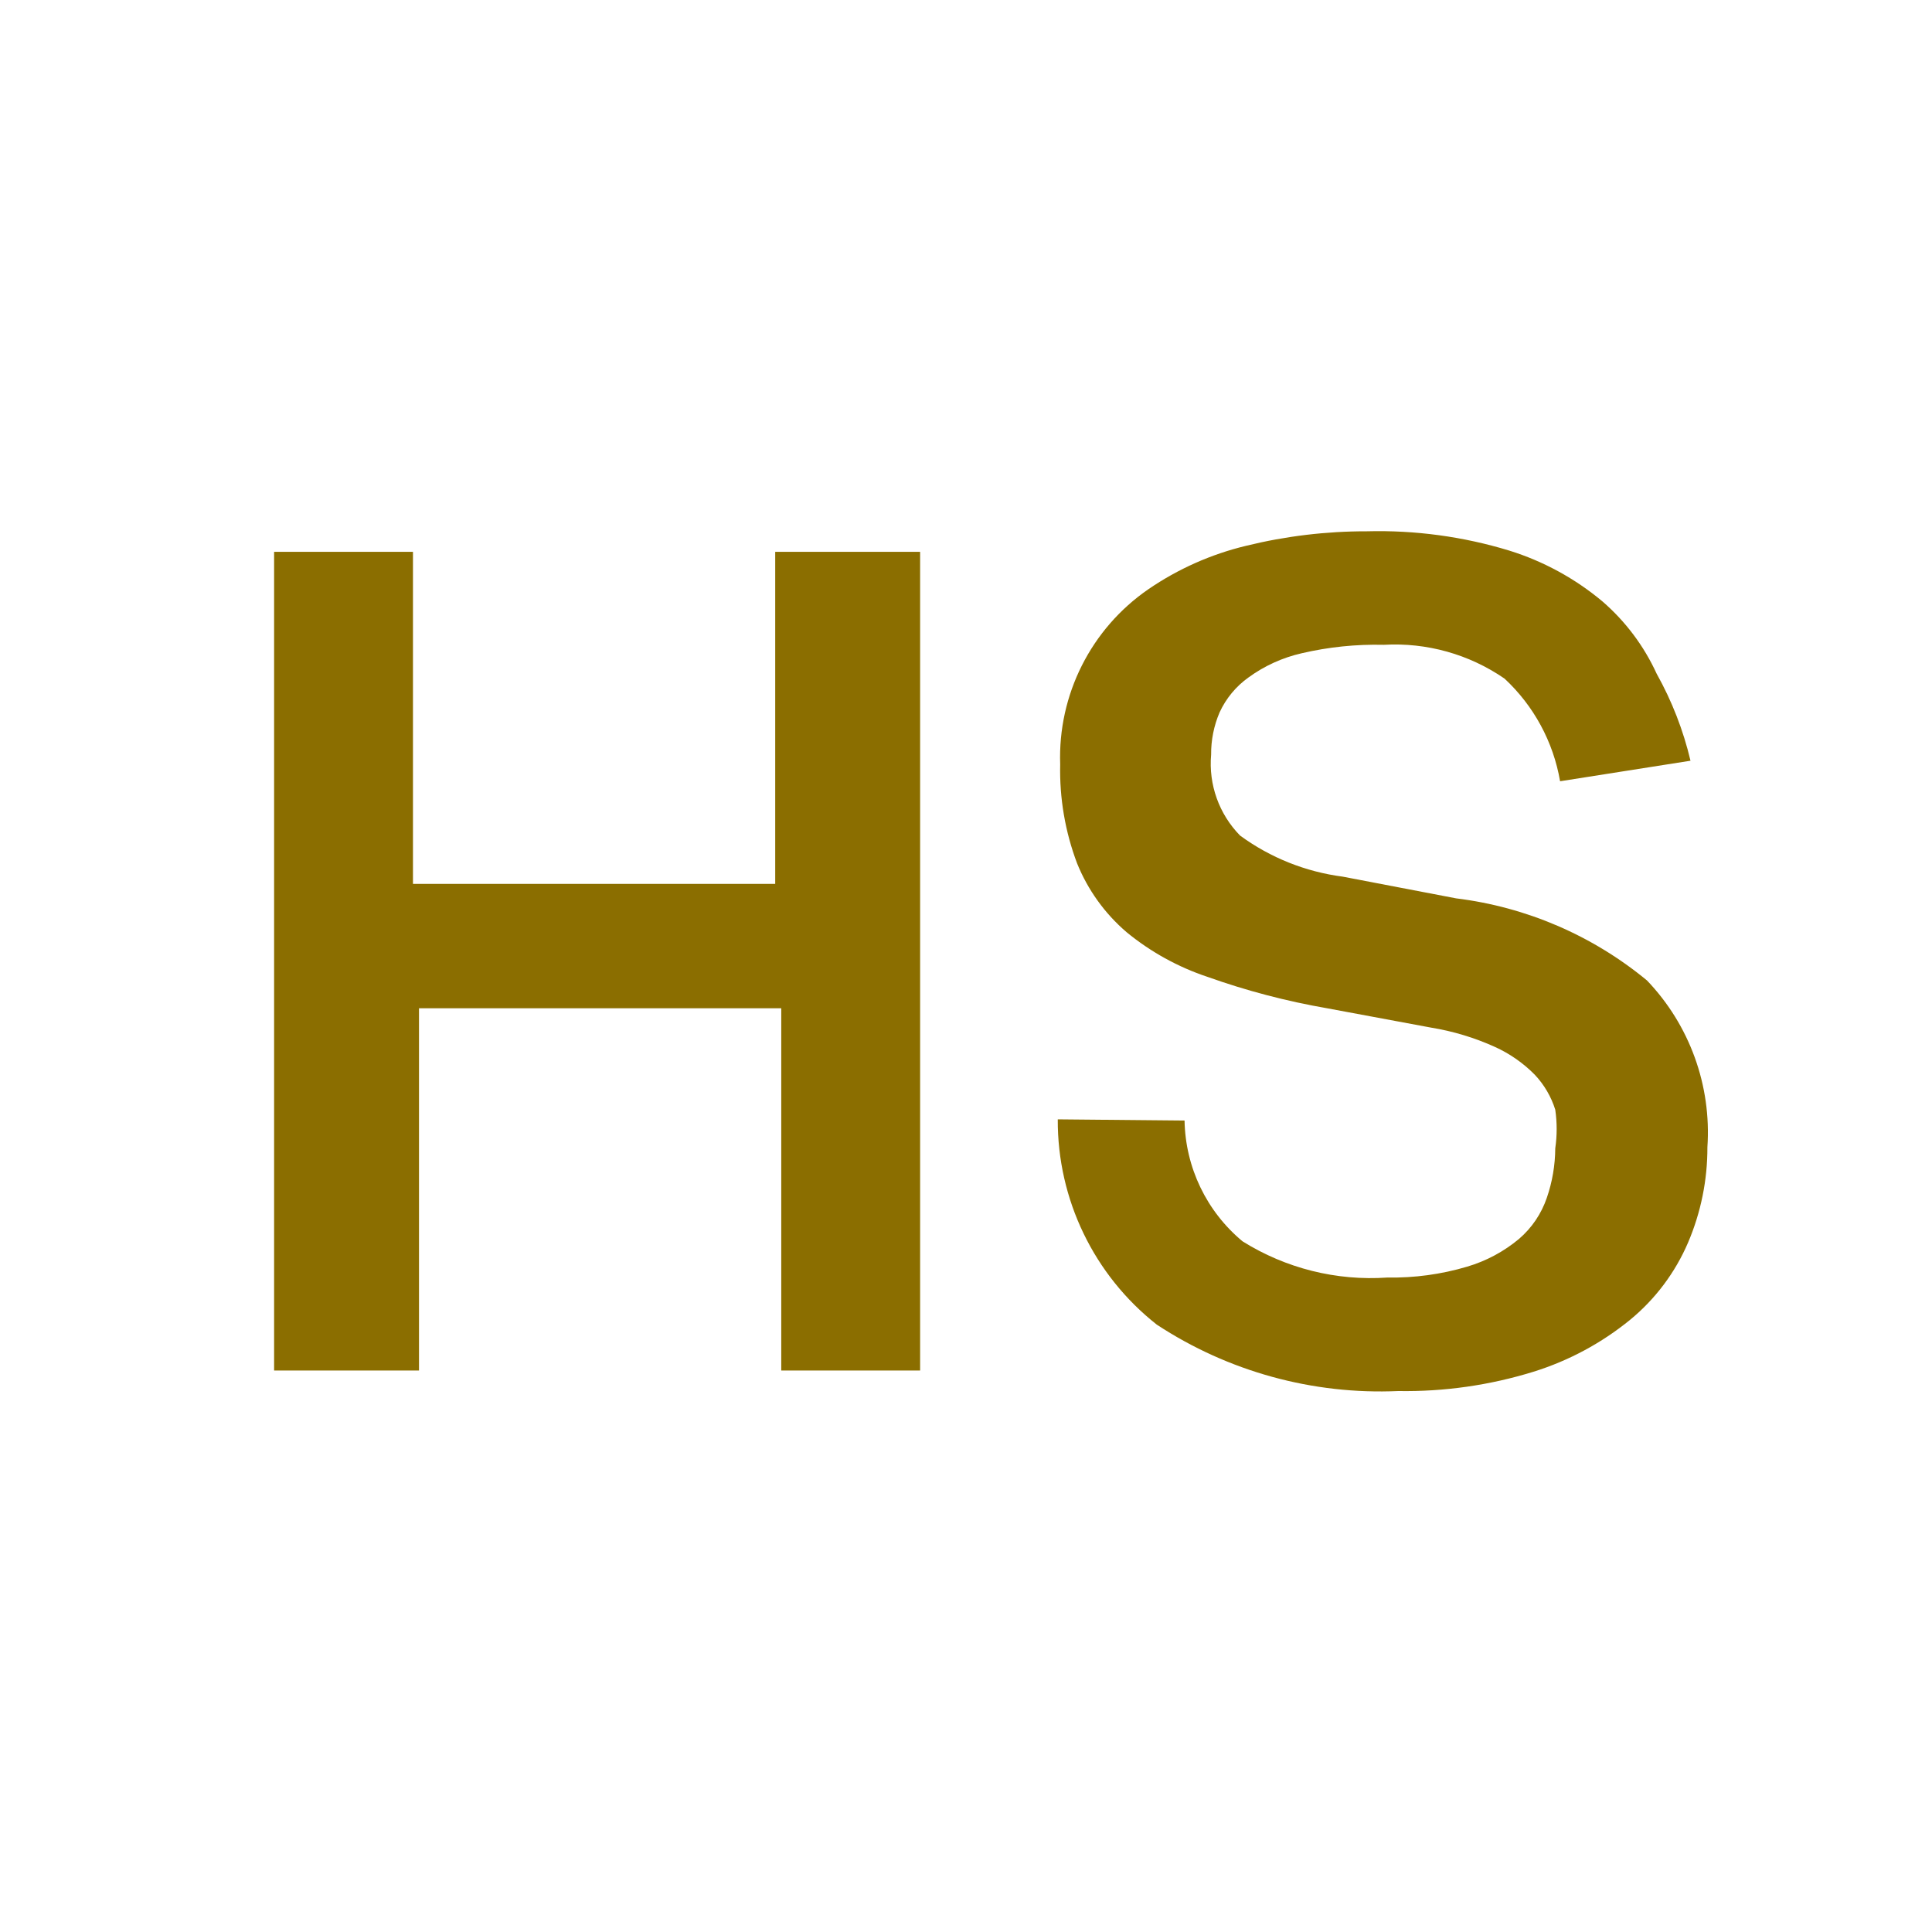
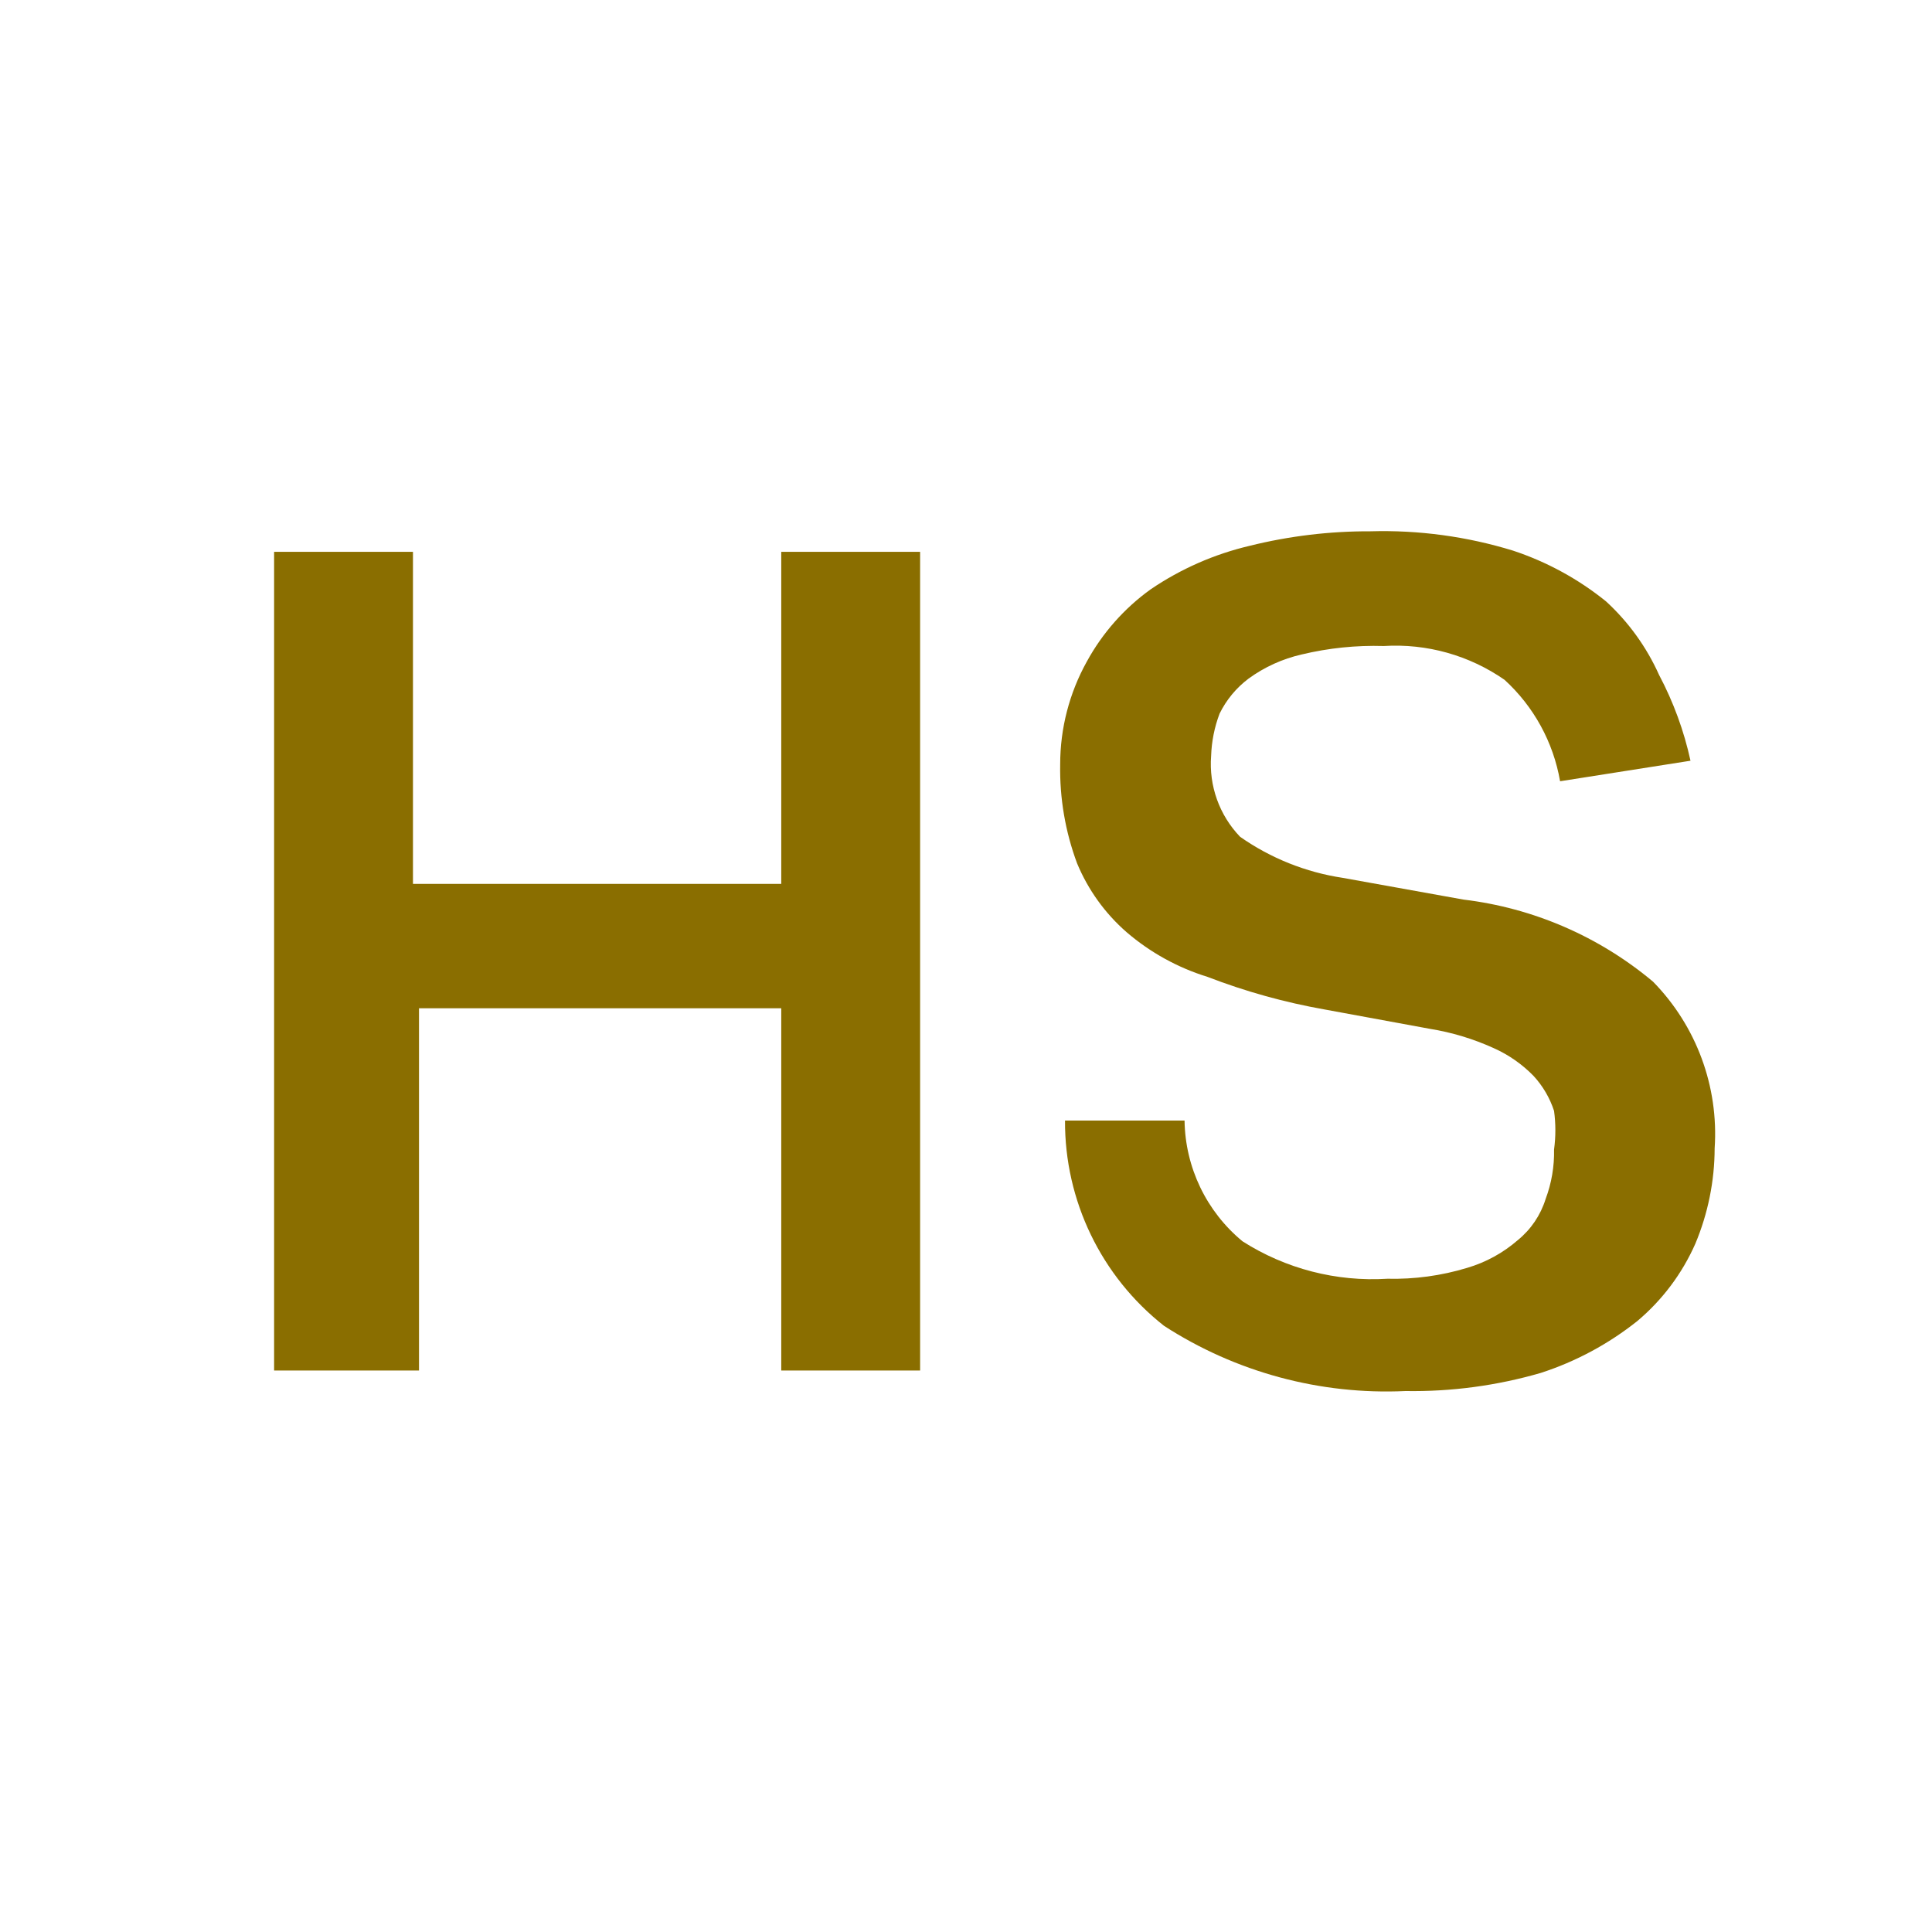
- <svg xmlns="http://www.w3.org/2000/svg" viewBox="0 0 16 16">
+ <svg xmlns="http://www.w3.org/2000/svg" width="16" height="16" viewBox="0 0 16 16">
  <defs>
-     <style>.a{fill:#8b6e00;}</style>
+     <style>.a{fill:#8a6e00;}</style>
  </defs>
-   <path class="a" d="M2.27,4.57H3.42V7.32h3V4.57H7.62v6.78H6.47v-3h-3v3H2.27Z" />
-   <path class="a" d="M9.81,9.28a1.33,1.33,0,0,0,.48,1,2,2,0,0,0,1.2.3,2.18,2.18,0,0,0,.66-.09,1.2,1.2,0,0,0,.43-.23.78.78,0,0,0,.23-.34,1.28,1.28,0,0,0,.07-.41,1.11,1.11,0,0,0,0-.32.75.75,0,0,0-.17-.29,1.1,1.1,0,0,0-.33-.23,2.1,2.1,0,0,0-.53-.16l-.86-.16A6,6,0,0,1,10,8.09a2.1,2.1,0,0,1-.67-.37,1.48,1.48,0,0,1-.41-.57,2.18,2.18,0,0,1-.14-.82,1.69,1.69,0,0,1,.73-1.45,2.44,2.44,0,0,1,.81-.36,4.16,4.16,0,0,1,1-.12,3.71,3.71,0,0,1,1.18.16,2.24,2.24,0,0,1,.77.42,1.76,1.76,0,0,1,.45.6A2.79,2.79,0,0,1,14,6.3l-1.08.17a1.51,1.51,0,0,0-.46-.85,1.6,1.6,0,0,0-1-.28,2.71,2.71,0,0,0-.68.07,1.2,1.2,0,0,0-.44.2.73.73,0,0,0-.24.29.87.87,0,0,0-.07.35.85.85,0,0,0,.24.67,1.84,1.84,0,0,0,.85.34l.94.18a3.07,3.07,0,0,1,1.58.68,1.82,1.82,0,0,1,.5,1.38,2,2,0,0,1-.16.79,1.69,1.69,0,0,1-.48.64,2.39,2.39,0,0,1-.8.43,3.59,3.59,0,0,1-1.12.16,3.37,3.37,0,0,1-2-.55,2.15,2.15,0,0,1-.82-1.7Z" />
+   <path class="a" d="M2.27,4.57H3.42V7.32H6.47V4.57H7.62v6.78H6.47v-3h-3v3H2.27Z" />
+   <path class="a" d="M9.81,9.28a1.32,1.32,0,0,0,.48,1,2,2,0,0,0,1.2.31,2.1,2.1,0,0,0,.66-.09,1.12,1.12,0,0,0,.42-.23.71.71,0,0,0,.23-.34,1.1,1.1,0,0,0,.07-.41,1.19,1.19,0,0,0,0-.32.79.79,0,0,0-.17-.29,1.07,1.07,0,0,0-.33-.23,2.08,2.08,0,0,0-.53-.16l-.87-.16A5.22,5.22,0,0,1,10,8.09a1.88,1.88,0,0,1-.67-.37,1.54,1.54,0,0,1-.41-.57,2.23,2.23,0,0,1-.14-.82A1.75,1.75,0,0,1,9,5.48a1.8,1.8,0,0,1,.53-.6,2.46,2.46,0,0,1,.82-.36,4.08,4.08,0,0,1,1-.12,3.66,3.66,0,0,1,1.18.16,2.45,2.45,0,0,1,.77.42,1.86,1.86,0,0,1,.44.61A2.78,2.78,0,0,1,14,6.3l-1.08.17a1.48,1.48,0,0,0-.46-.84,1.58,1.58,0,0,0-1-.28,2.58,2.58,0,0,0-.68.07,1.2,1.2,0,0,0-.44.2.81.81,0,0,0-.24.29,1.09,1.09,0,0,0-.07.35.87.87,0,0,0,.24.67,2,2,0,0,0,.85.34l1,.18a3,3,0,0,1,1.57.68,1.8,1.8,0,0,1,.51,1.38,2.06,2.06,0,0,1-.16.79,1.77,1.77,0,0,1-.48.64,2.54,2.54,0,0,1-.8.43,3.8,3.8,0,0,1-1.12.15,3.39,3.39,0,0,1-2-.54,2.15,2.15,0,0,1-.82-1.7Z" />
</svg>
